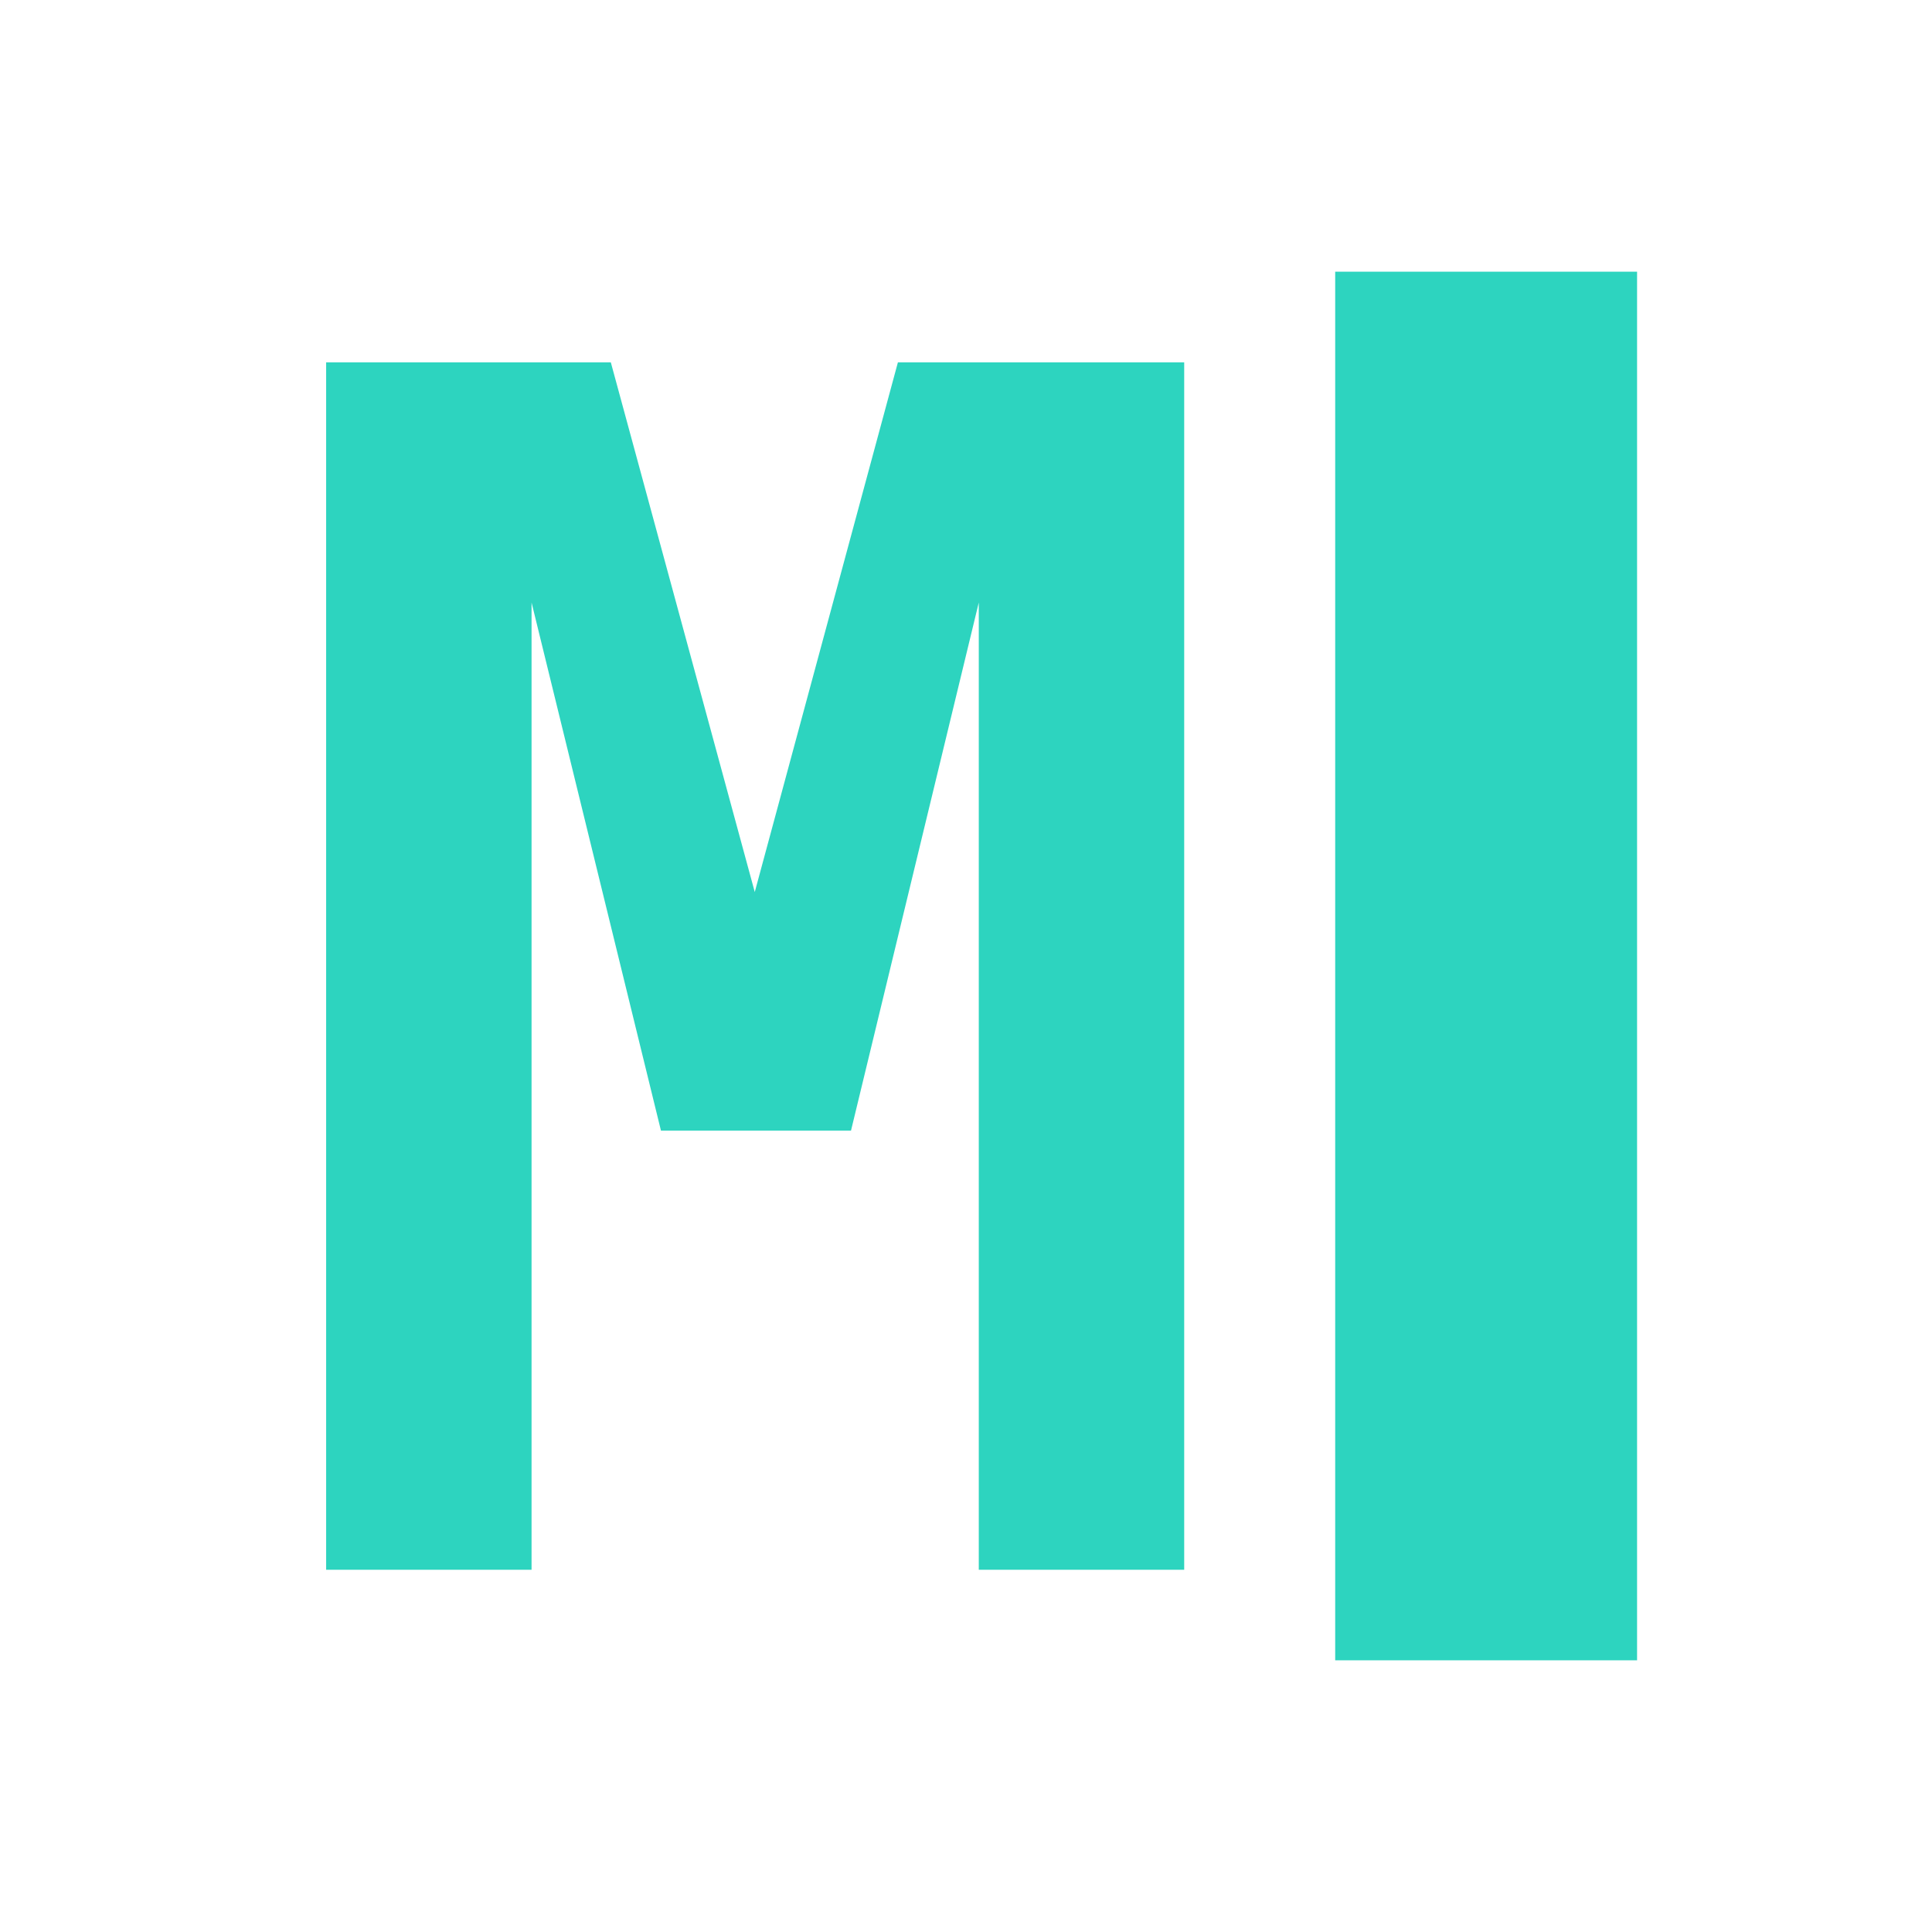
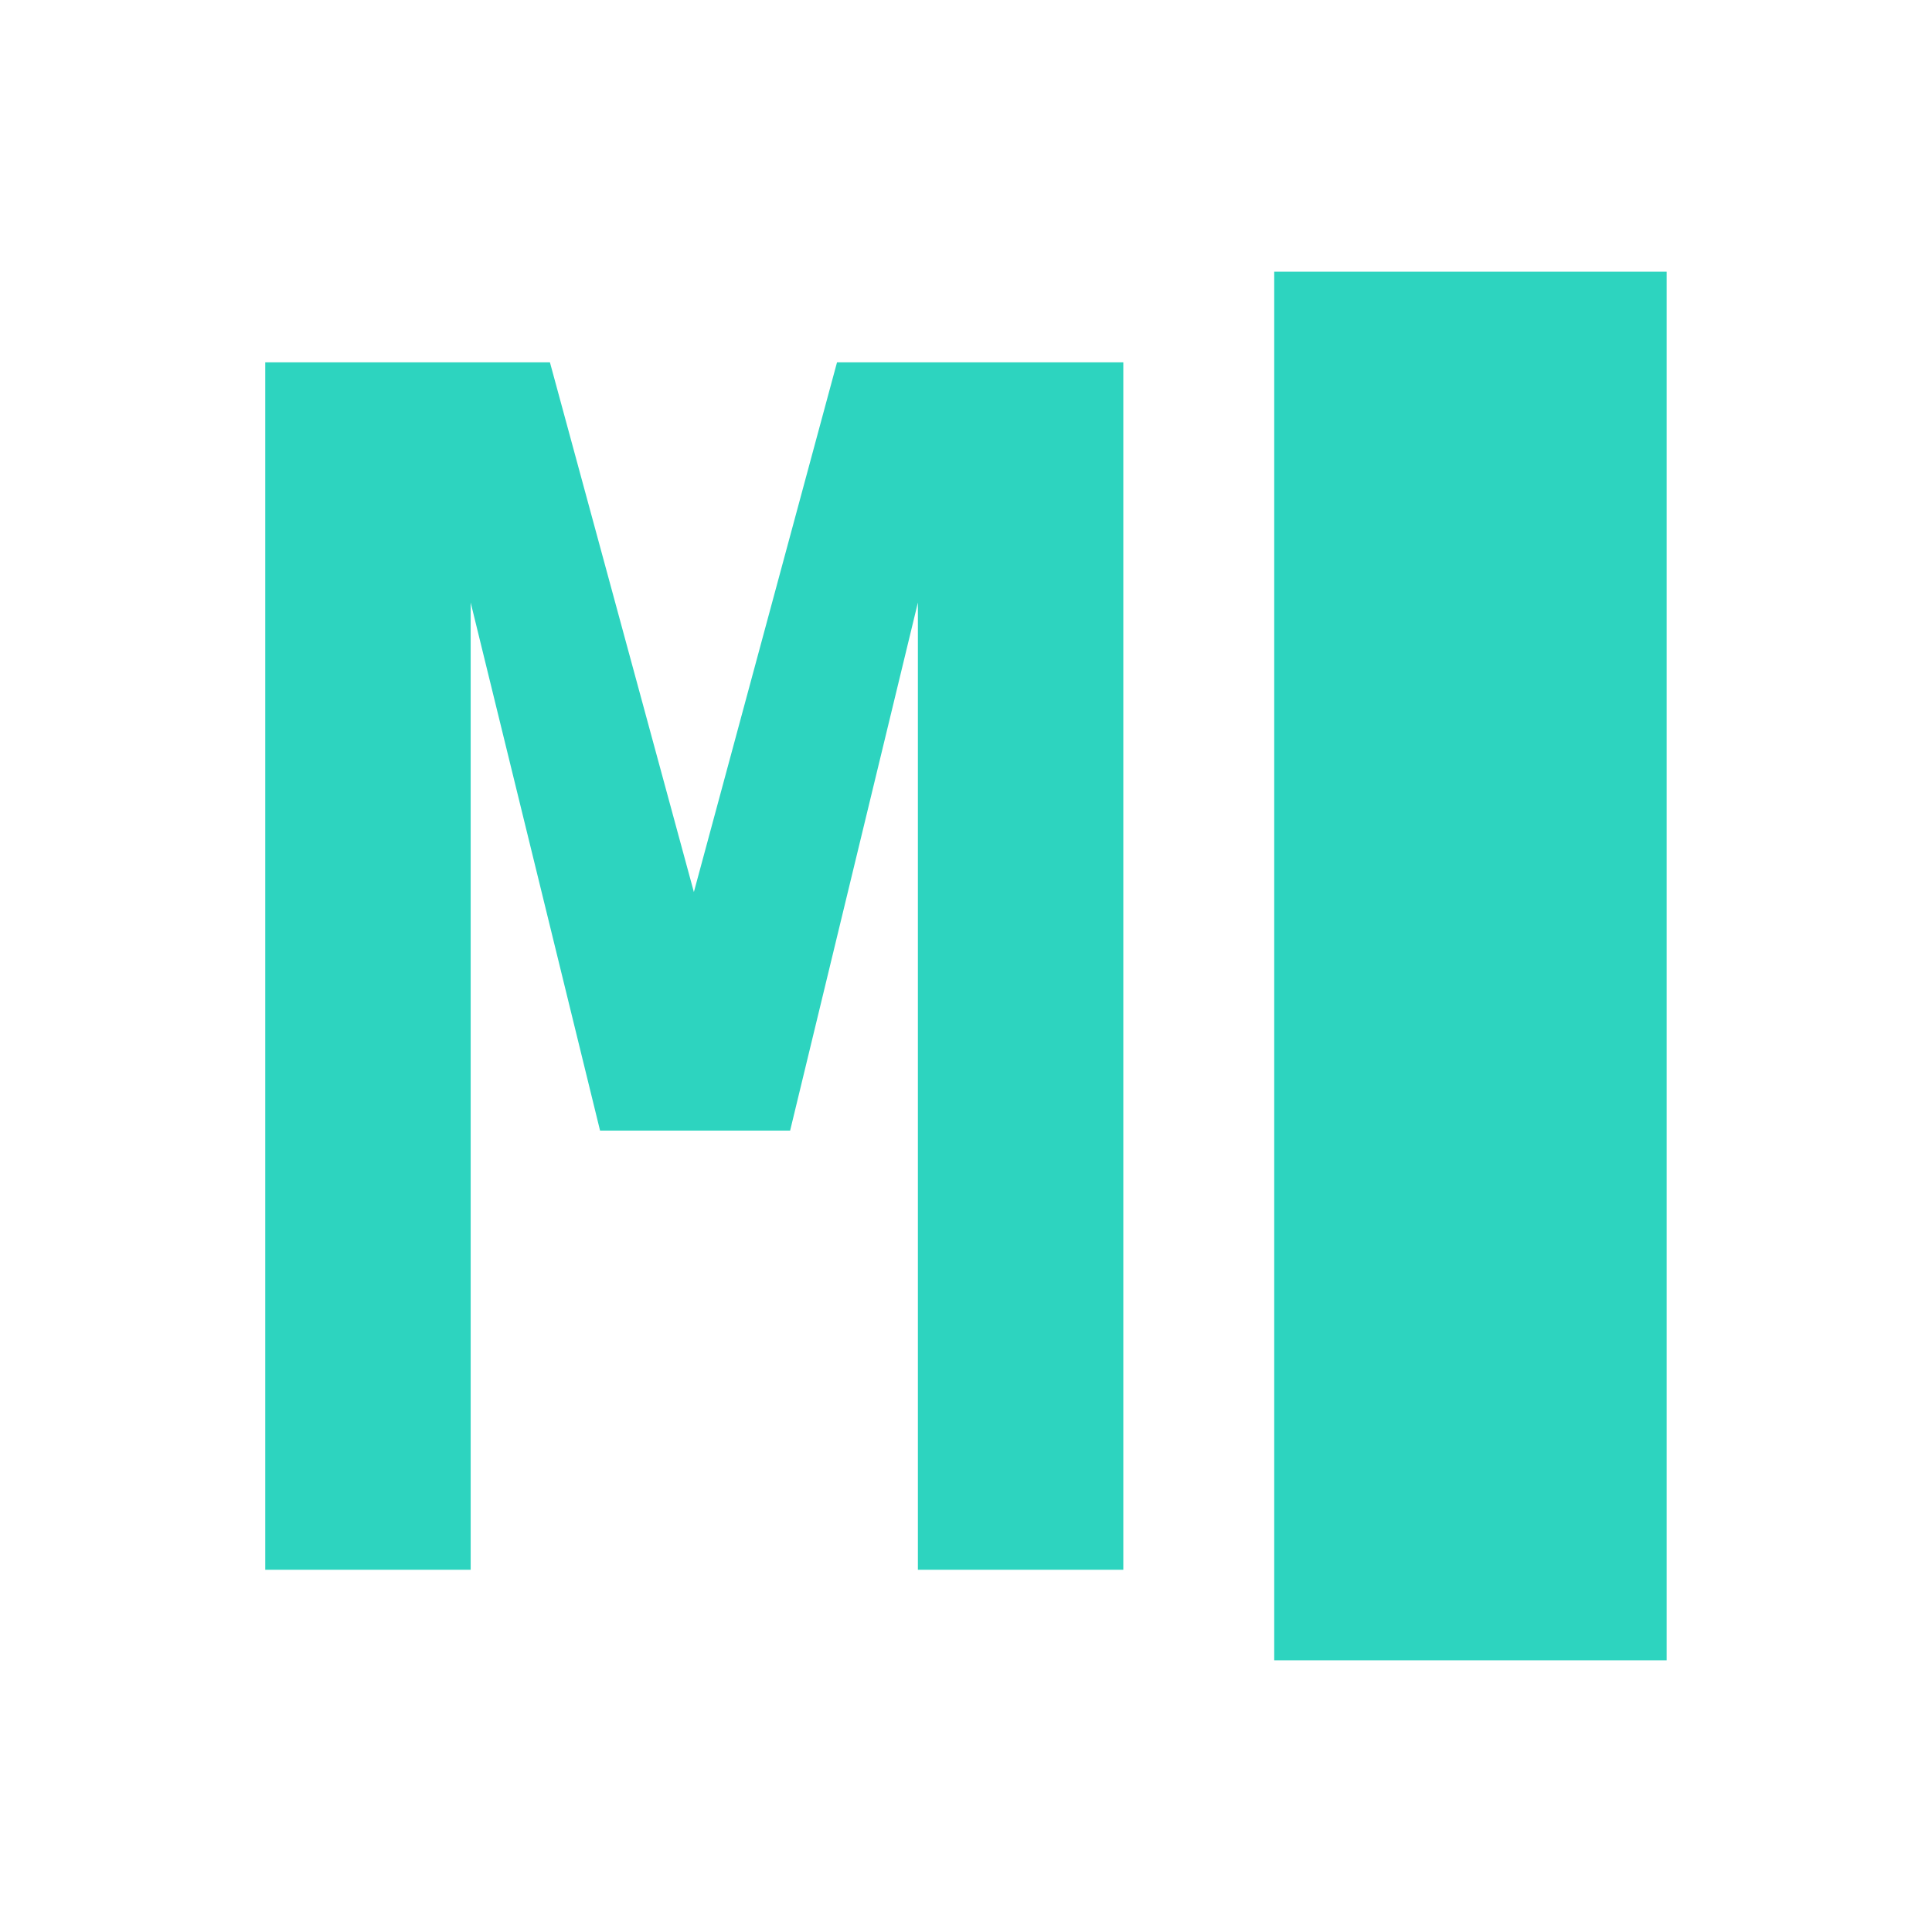
<svg xmlns="http://www.w3.org/2000/svg" width="64" height="64" viewBox="0 0 64 64" fill="none" role="img" aria-label="Manifold">
-   <g transform="translate(8.500 52.0) scale(0.02679 -0.02679)">
+   <g transform="translate(6.483 52.0) scale(0.02679 -0.02679)">
    <path d="M86 1493H438L616 838L793 1493H1147V0H893V1196L735 543H500L340 1196V0H86Z" fill="#2dd4bf" />
  </g>
-   <rect x="44.23" y="9.0" width="10.0" height="46.0" fill="#2dd4bf" />
+   <rect x="42.21" y="9.0" width="13.0" height="46.0" fill="#2dd4bf" />
</svg>
